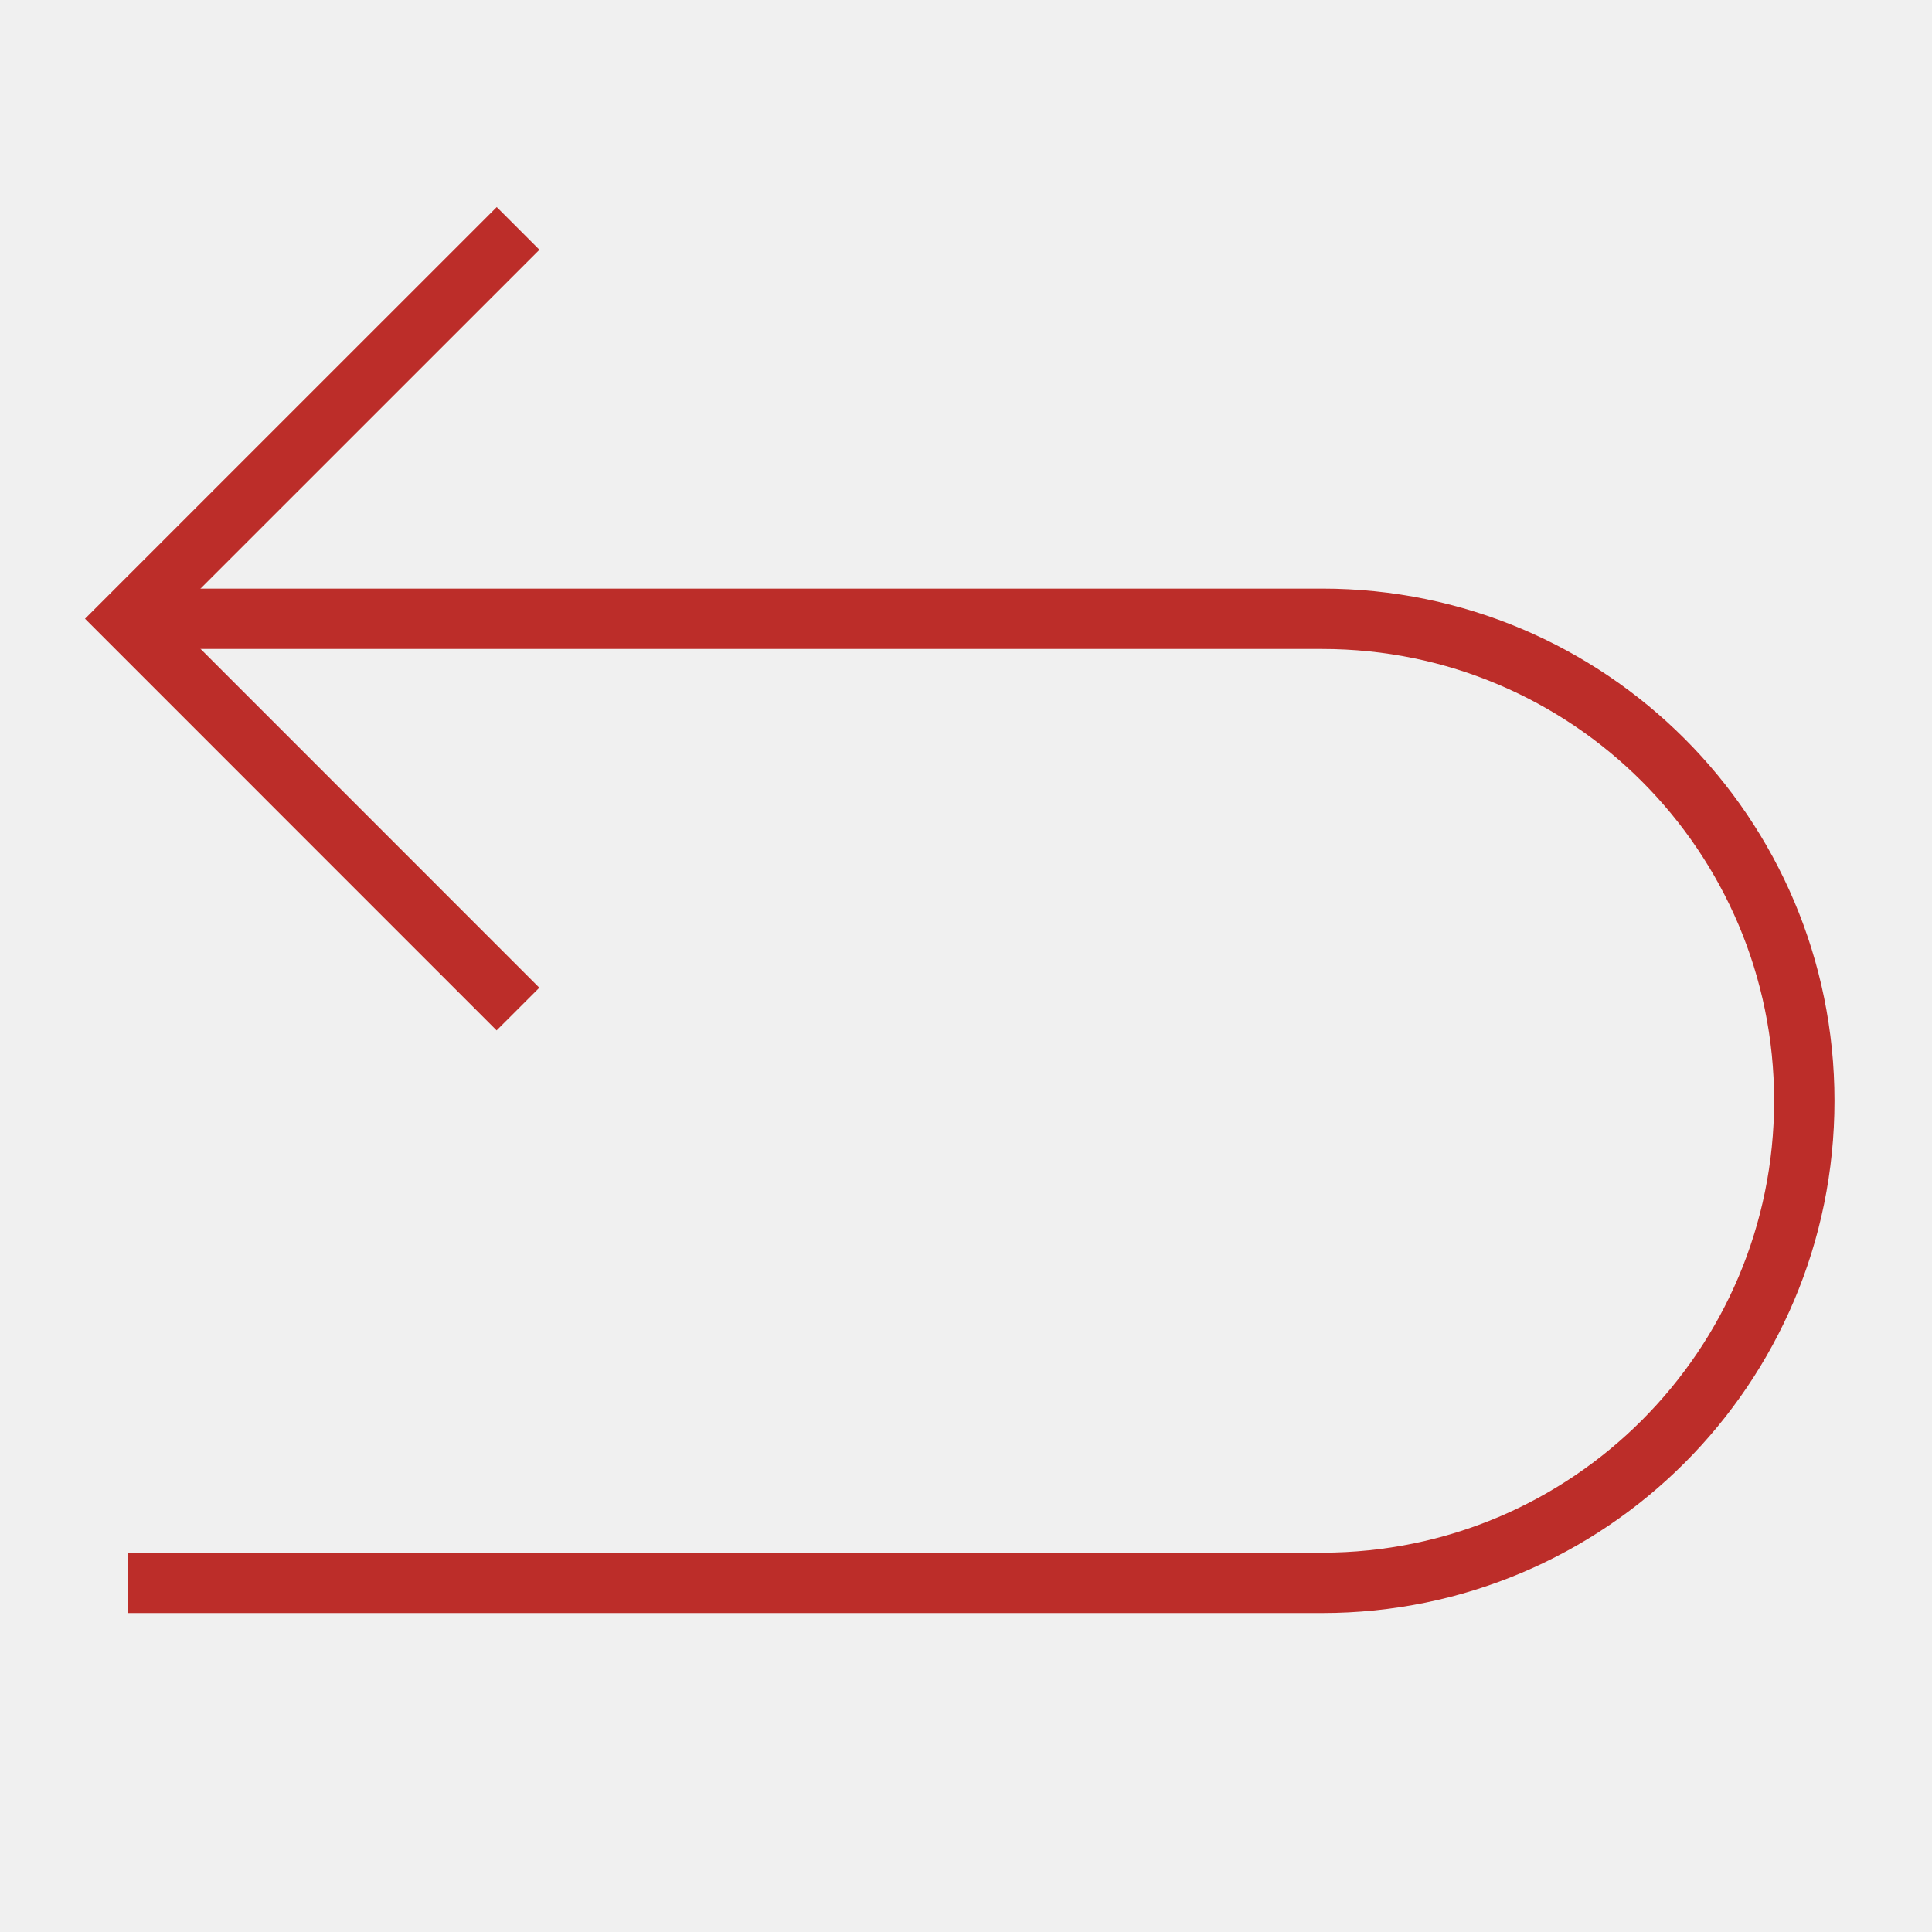
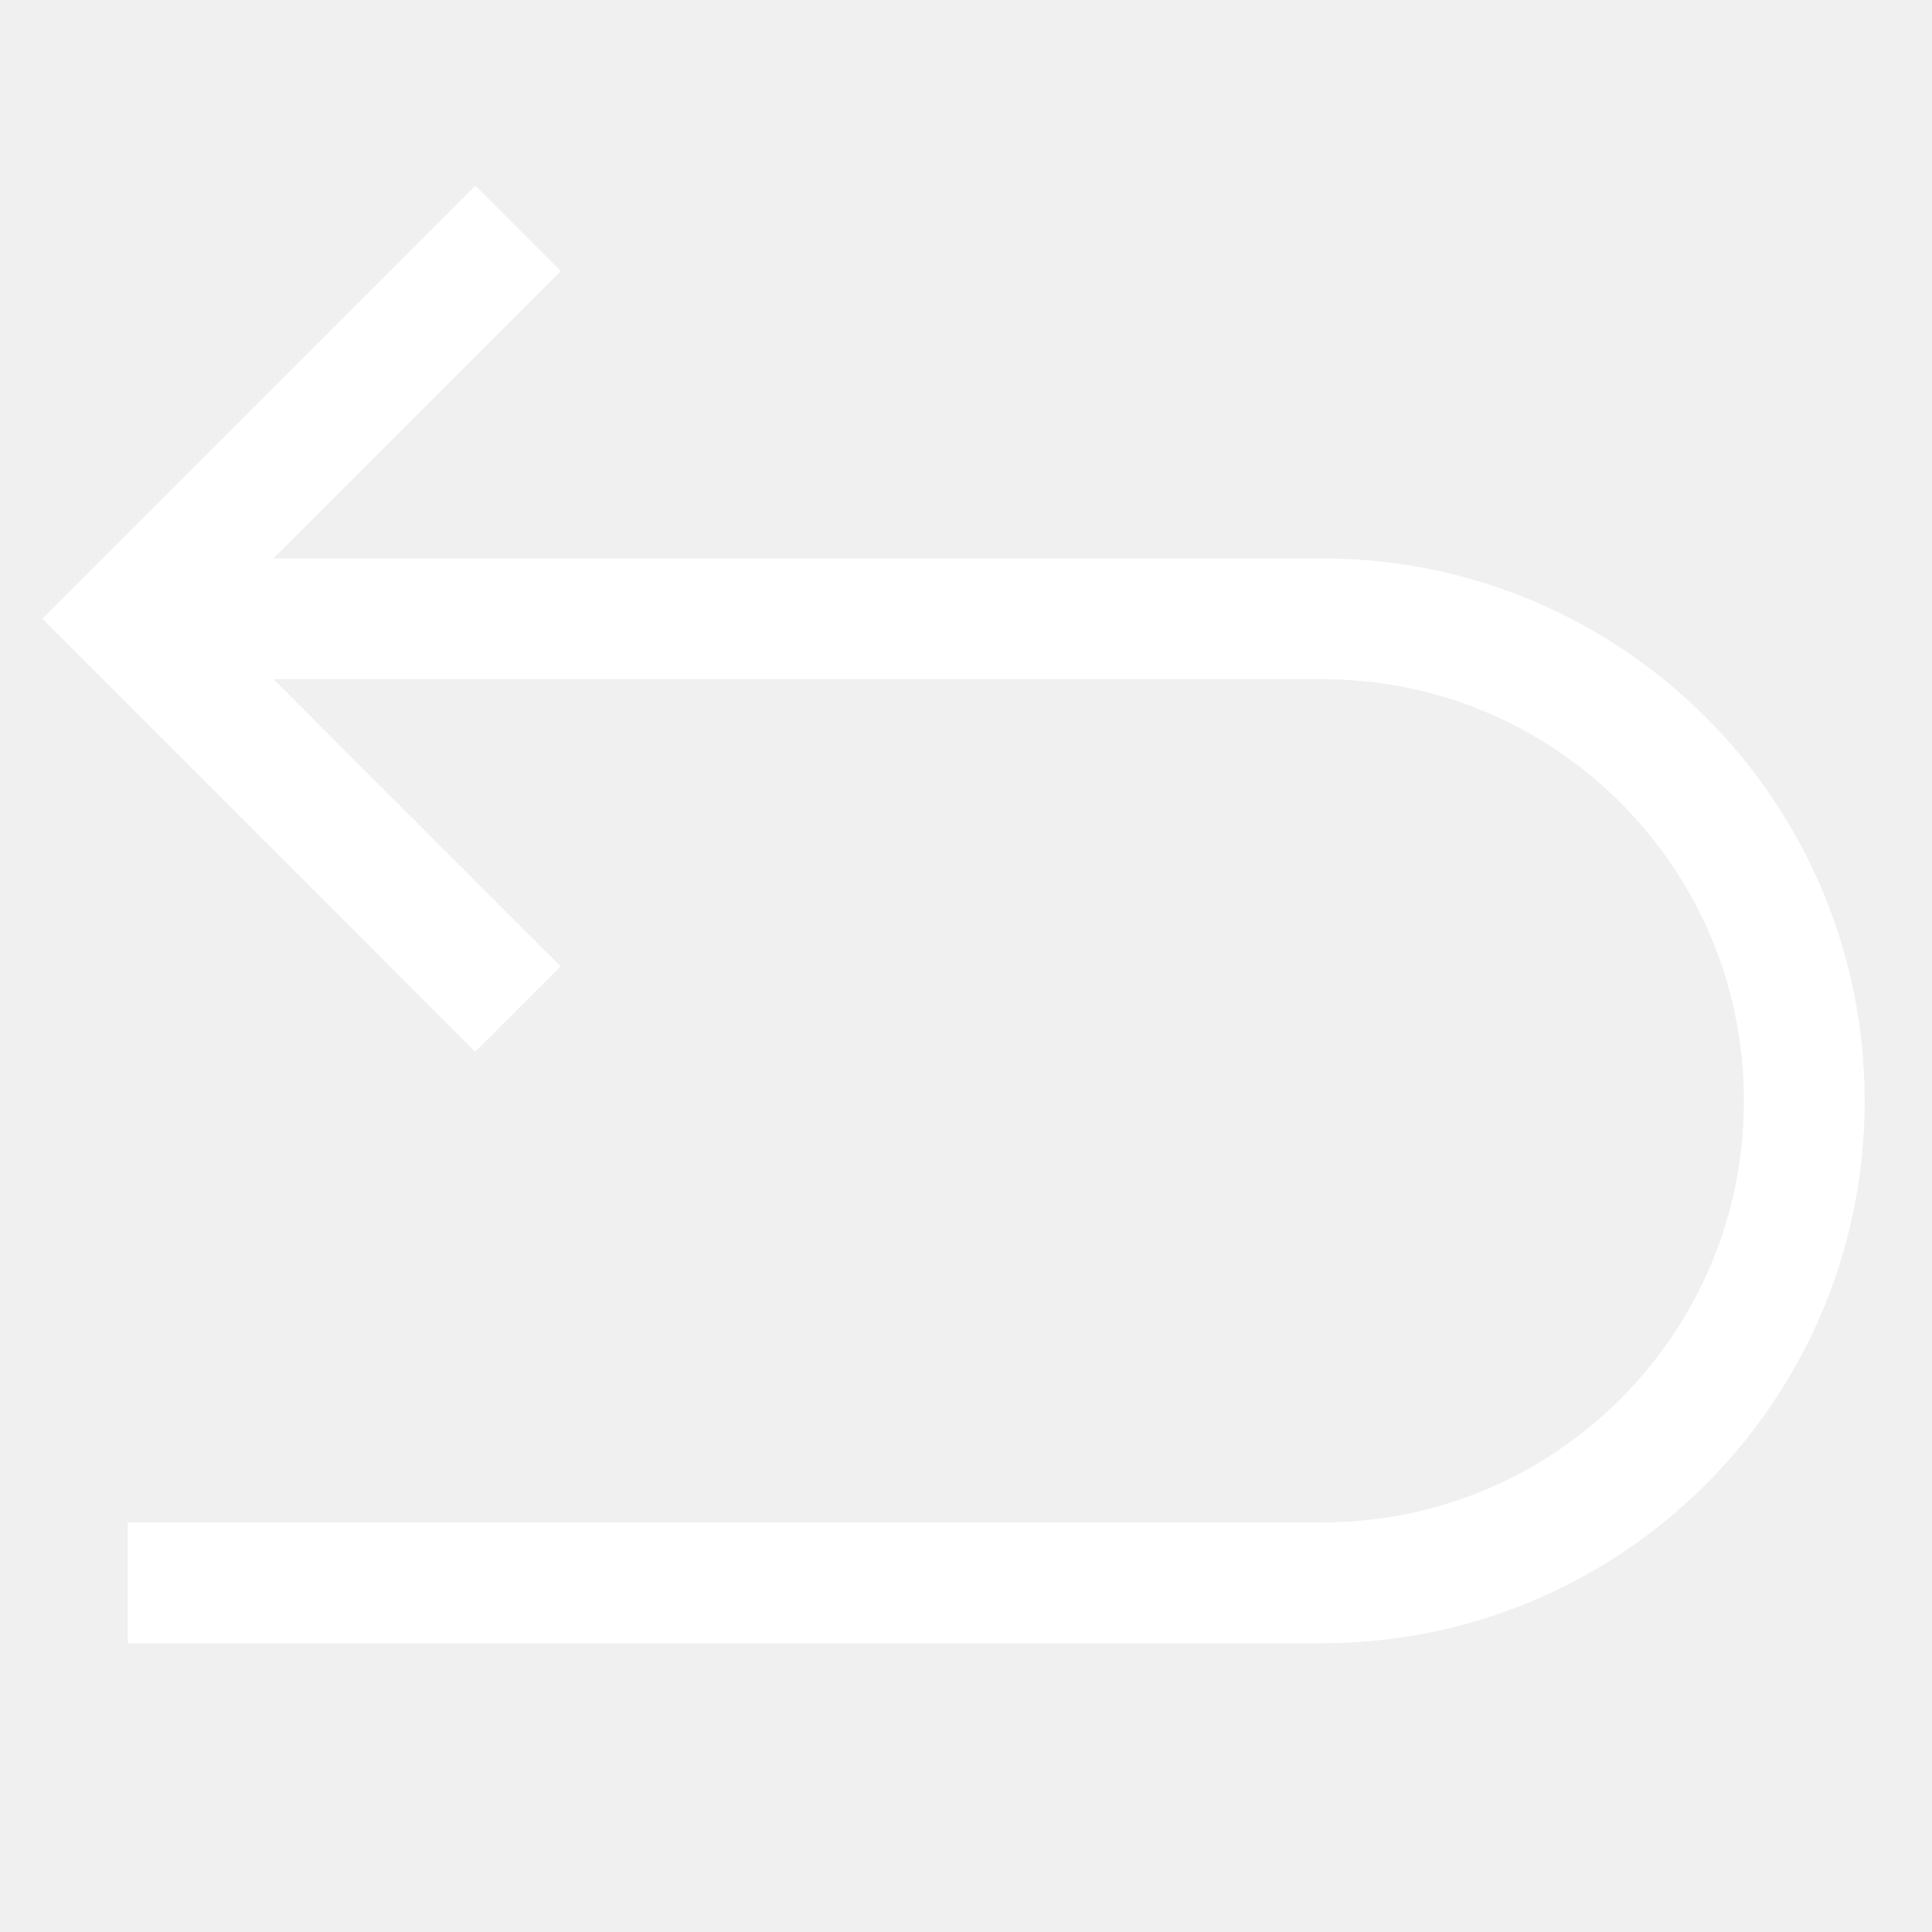
<svg xmlns="http://www.w3.org/2000/svg" version="1.1" viewBox="0 0 32 32" enable-background="new 0 0 32 32" xml:space="preserve">
  <g>
-     <path fill="none" stroke="#bc2d29" stroke-weight="1.5" stroke-miterlimit="10" d="M2.115,26.217h19.786   c4.41,0,7.984-3.574,7.984-7.984s-3.574-7.984-7.984-7.984H2.115" />
-     <polyline fill="none" stroke="#bc2d29" stroke-weight="1.5" stroke-miterlimit="10" points="8.581,3.783 2.115,10.248   8.579,16.713  " />
+     <path fill="none" stroke="#ffffff" stroke-width="2" stroke-miterlimit="10" d="M2.115,26.217h19.786   c4.41,0,7.984-3.574,7.984-7.984s-3.574-7.984-7.984-7.984H2.115" />
+     <polyline fill="none" stroke="#ffffff" stroke-width="2" stroke-miterlimit="10" points="8.581,3.783 2.115,10.248   8.579,16.713  " />
  </g>
</svg>
